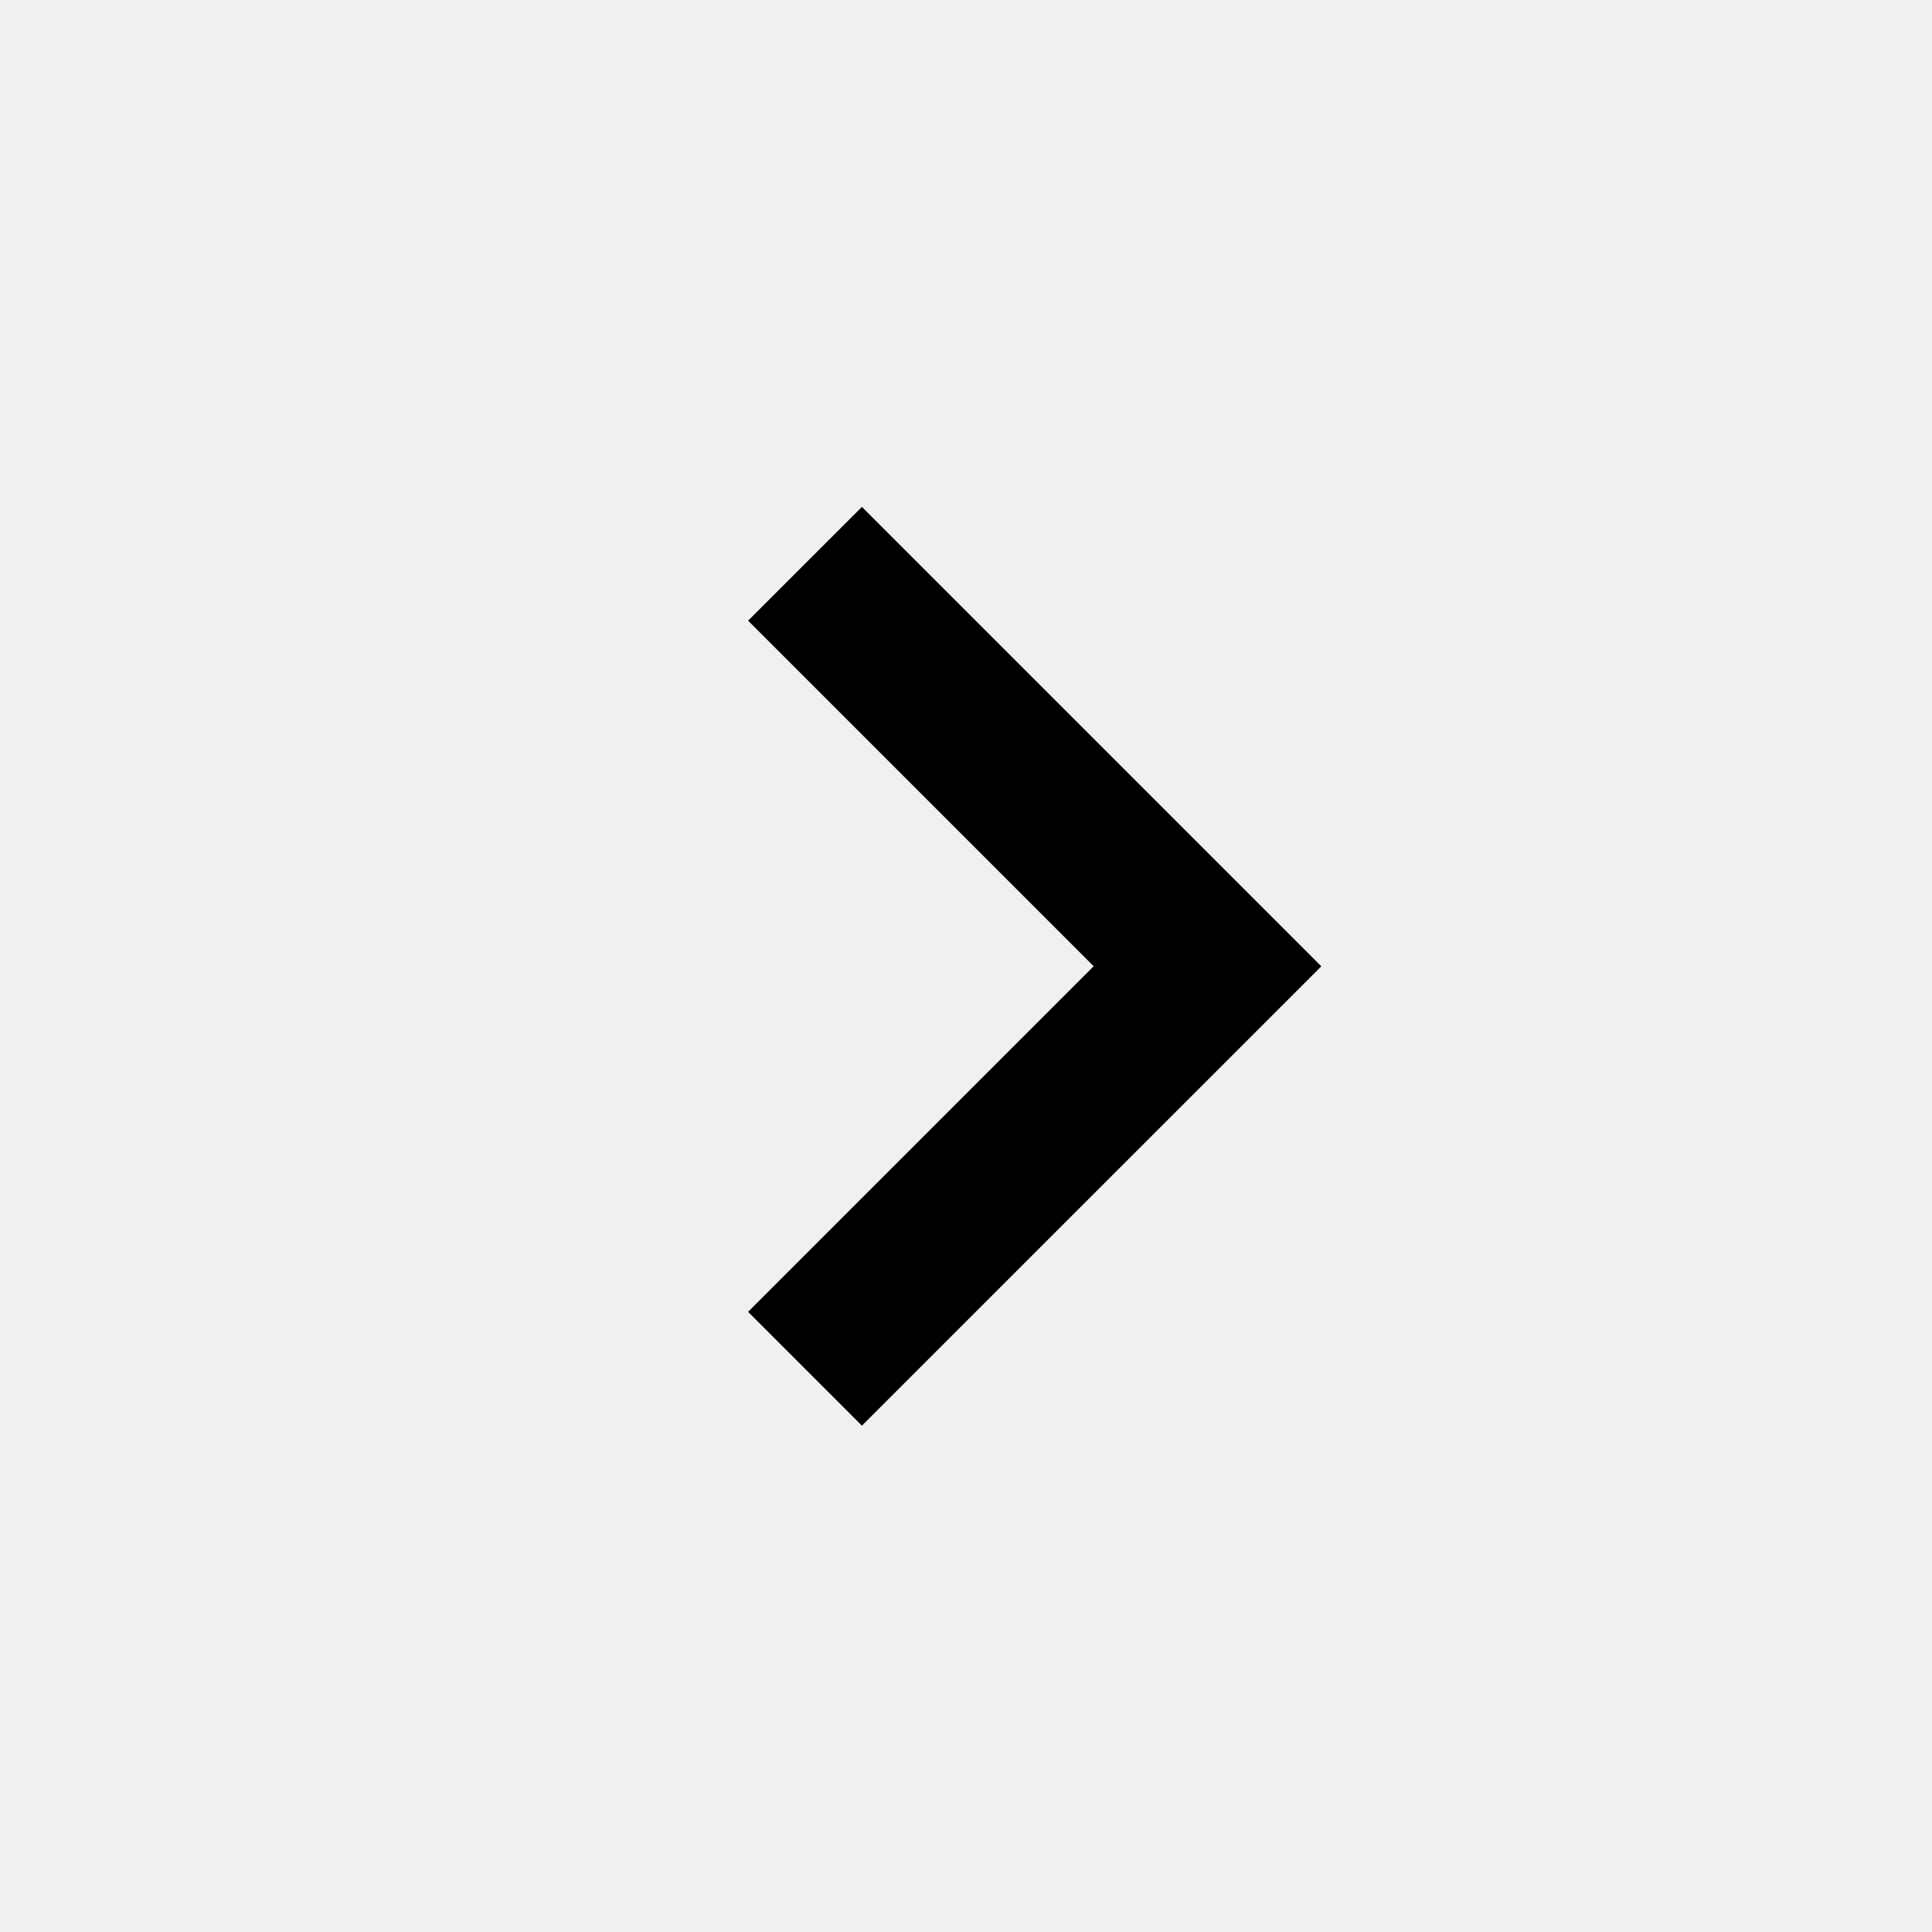
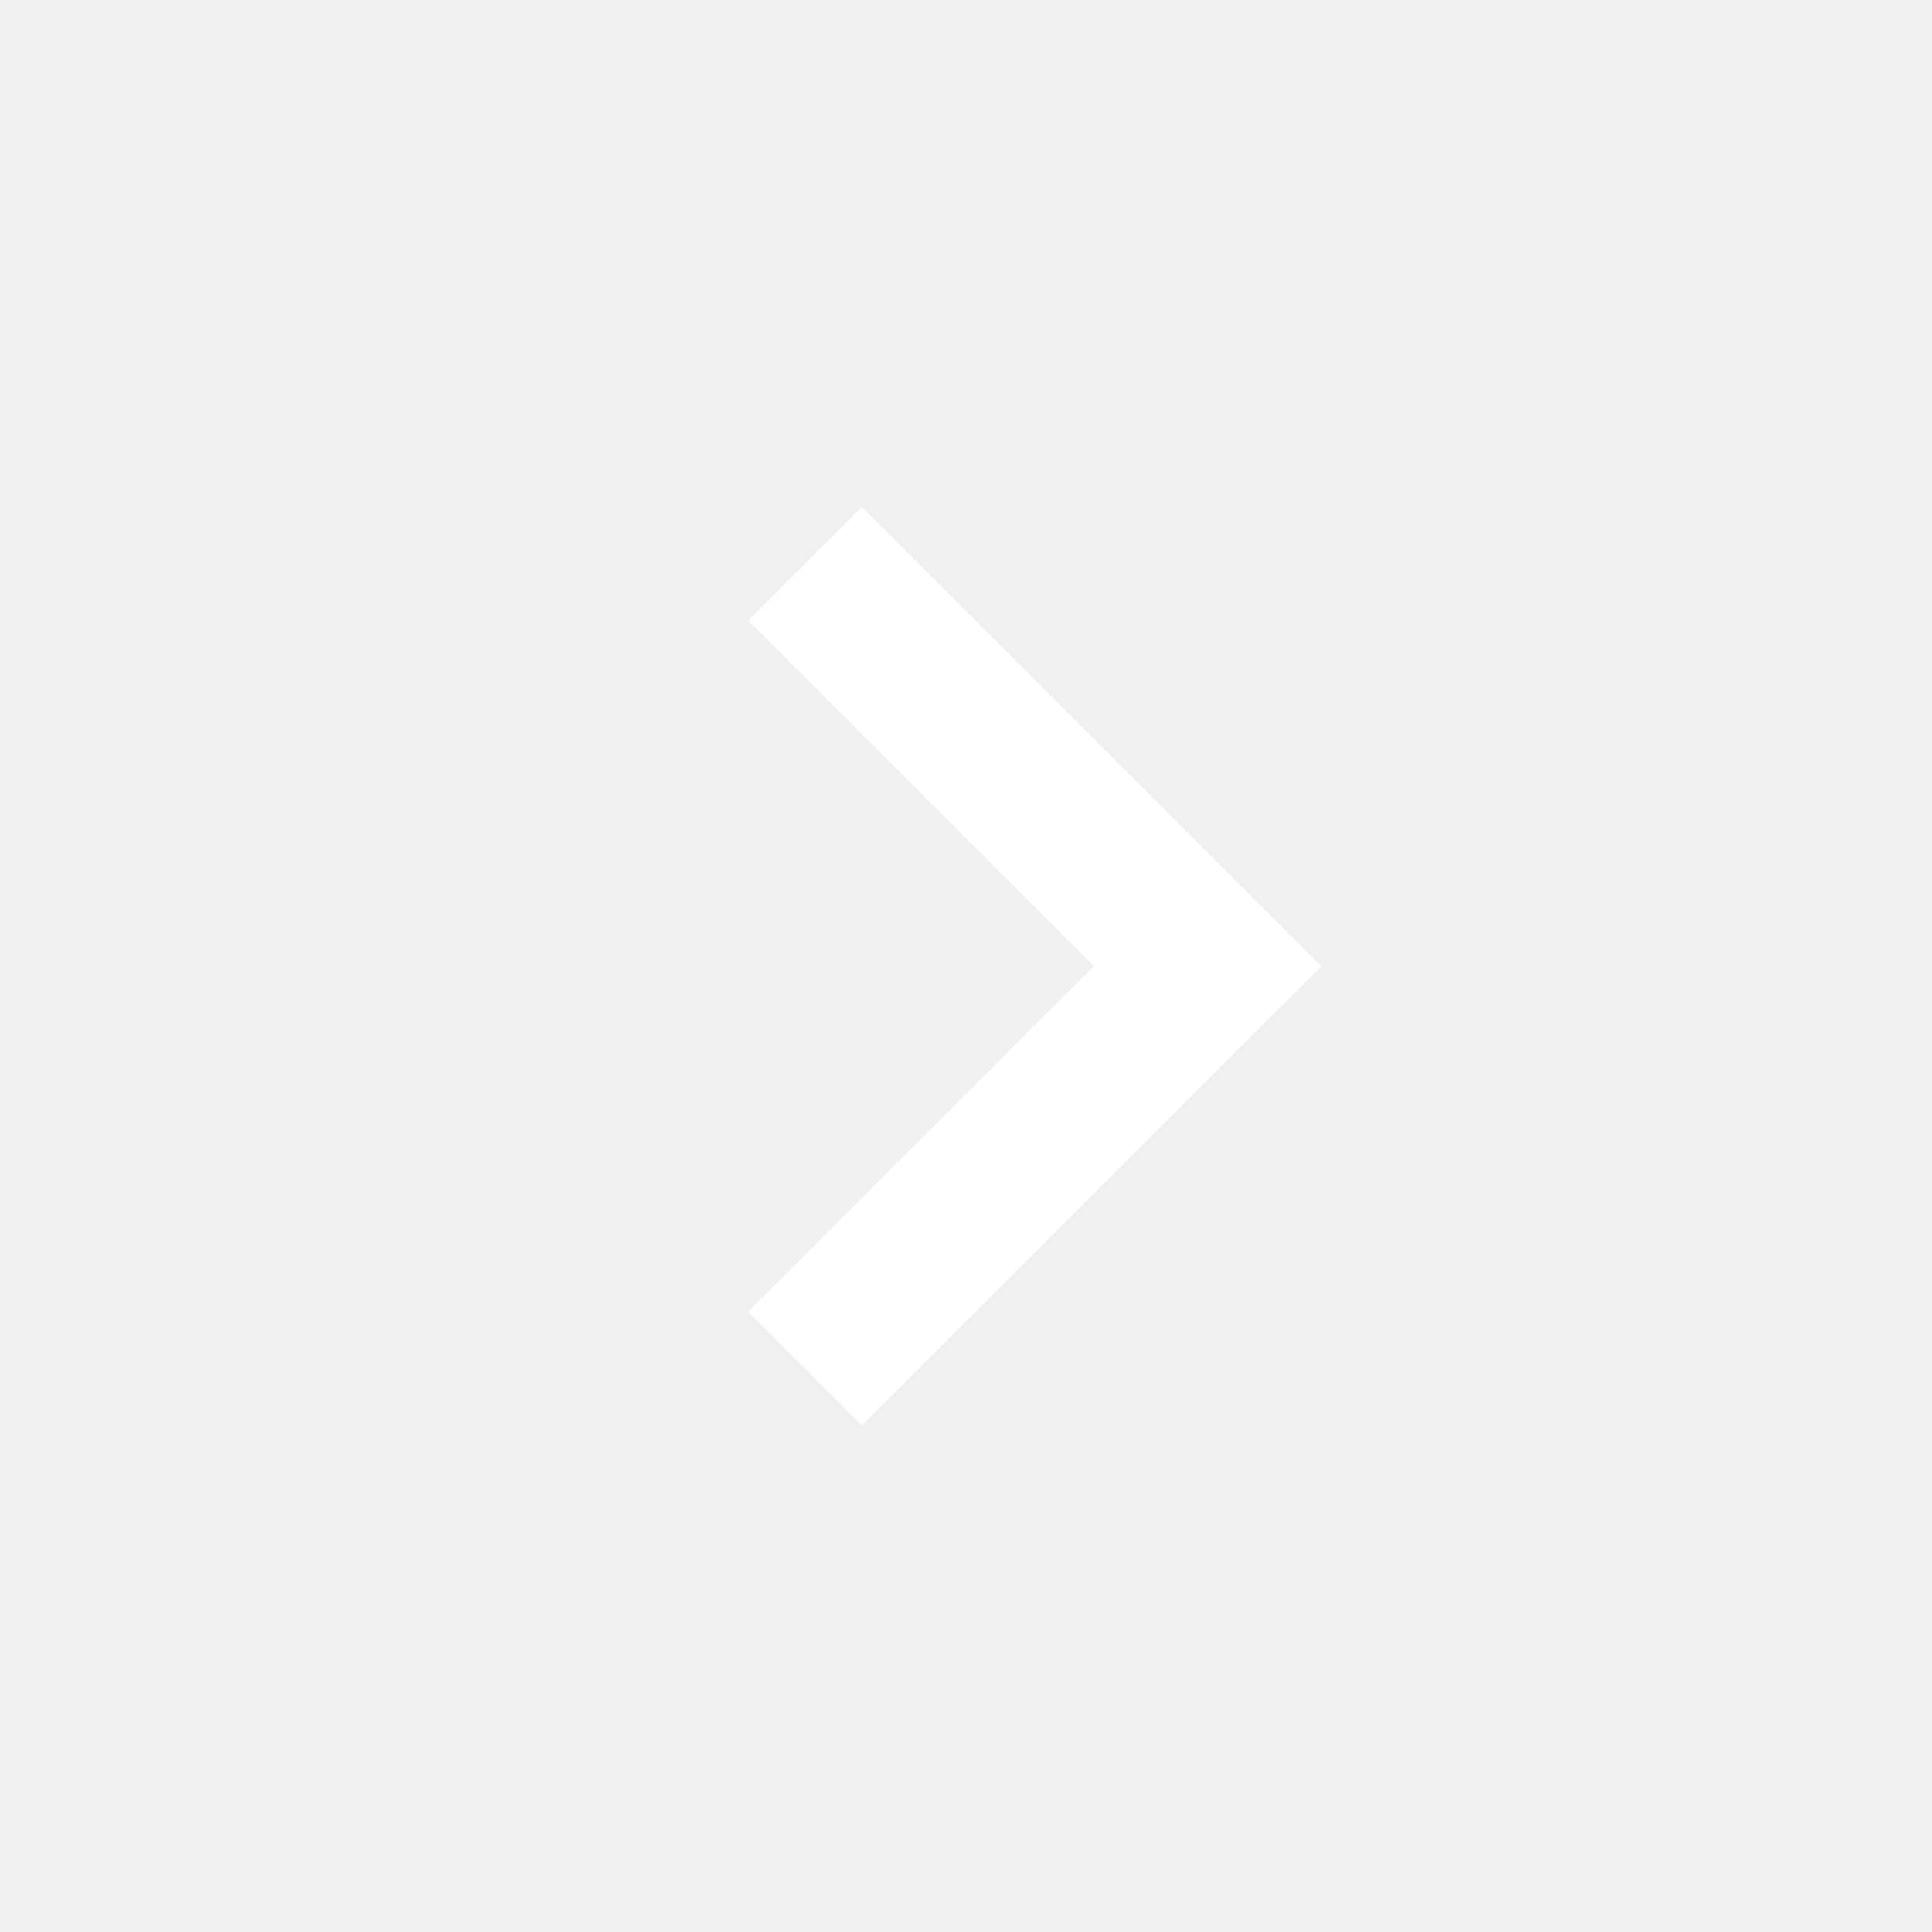
- <svg xmlns="http://www.w3.org/2000/svg" width="46" height="46" fill="currentColor" viewBox="0 0 24 24">
+ <svg xmlns="http://www.w3.org/2000/svg" width="46" height="46" fill="white" viewBox="0 0 24 24">
  <path d="m10.707 17.71 5.707-5.706-5.707-5.707L9.293 7.71l4.293 4.293-4.293 4.293 1.414 1.414Z" />
</svg>
